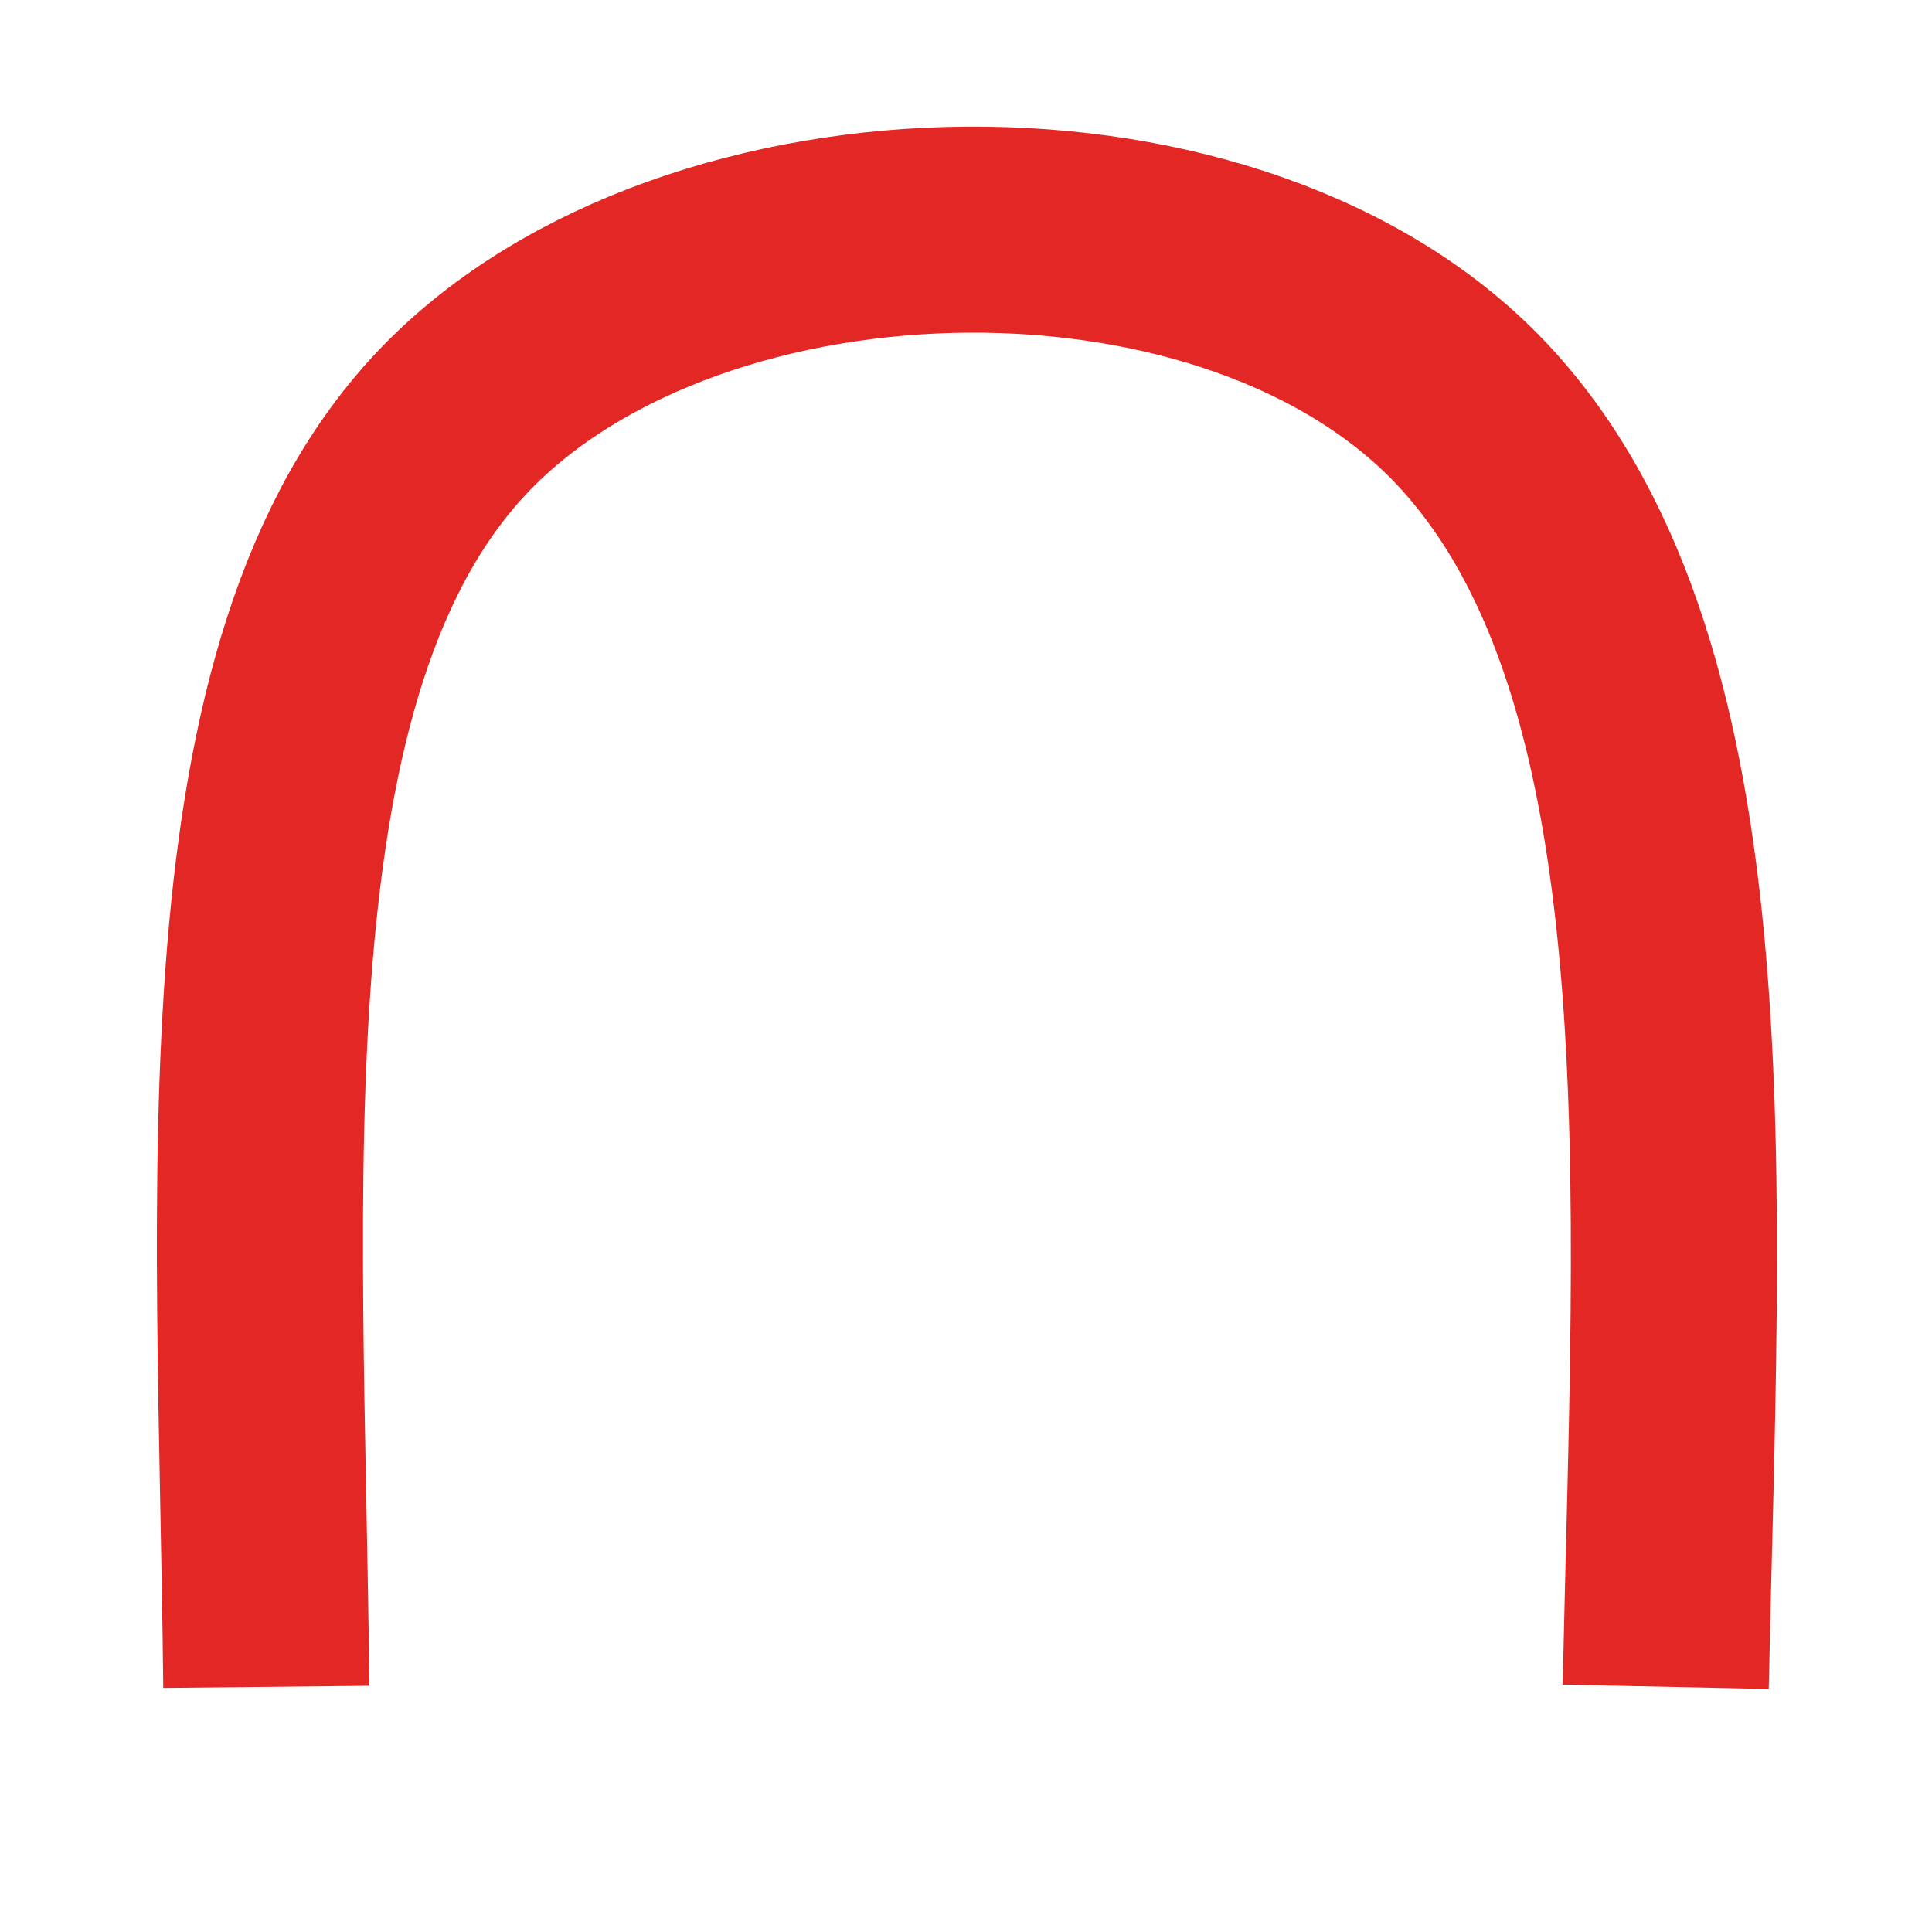
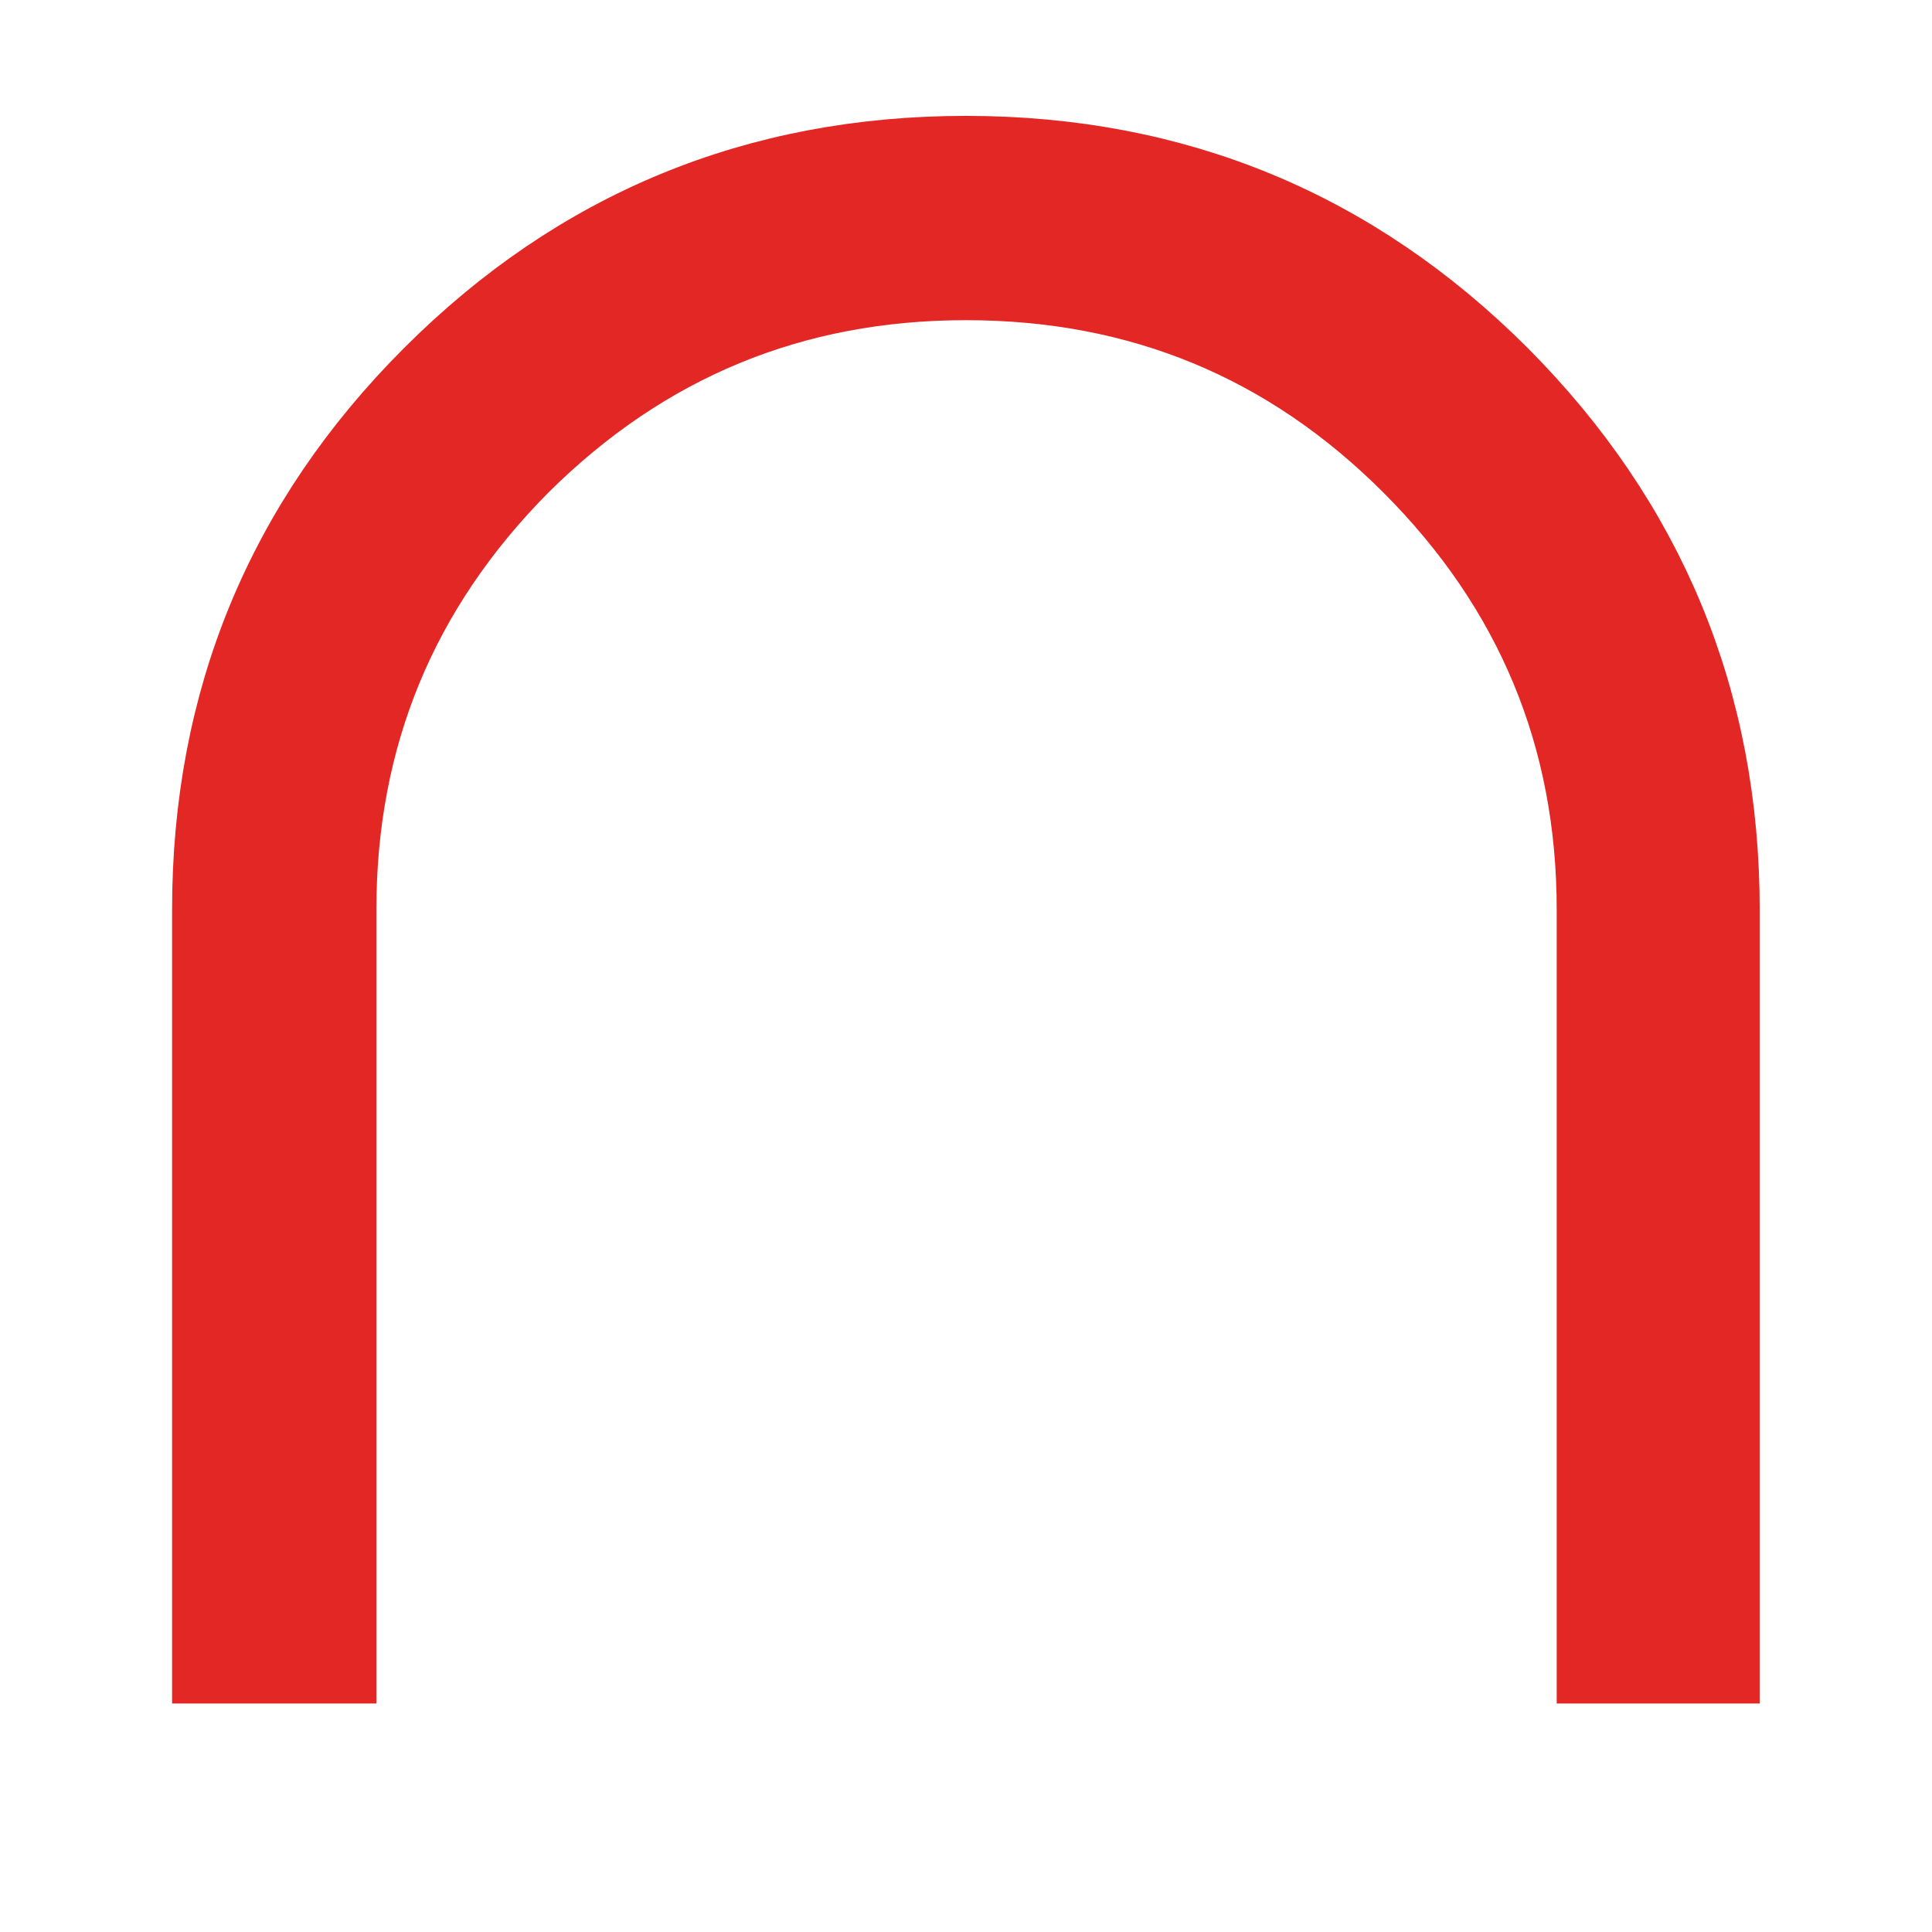
<svg xmlns="http://www.w3.org/2000/svg" version="1.1" id="svg104" width="30" height="30" viewBox="0 0 30 30" xml:space="preserve">
-   <defs id="defs108" />
+   <defs id="defs108">
+     <rect x="-2.748" y="18.443" width="50.015" height="22.229" id="rect11395" />
+   </defs>
  <g id="g110">
-     <path style="fill:none;stroke:#e32724;stroke-width:3.2;stroke-dasharray:none;stroke-opacity:1" d="M 4.135,26.194 C 4.054,18.335 3.379,10.31 7.085,6.493 c 3.705,-3.816 12.167,-3.989 15.83,0 3.664,3.989 3.113,11.943 2.95,19.7" id="path896" />
+     <g aria-label="∪" transform="matrix(3.378425,0,0,-3.378425,8.170566,101.9275)" id="text11393" style="font-family:'Lucida Sans';-inkscape-font-specification:'Lucida Sans';white-space:pre;shape-inside:url(#rect11395);display:inline;fill:#e32724;stroke:#e32724;stroke-width:0.359">
+       <path d="m 5.49,22.52 v 3.469 q 0,1.436 -1.014,2.455 -1.014,1.014 -2.455,1.014 -1.441,0 -2.455,-1.014 -1.014,-1.014 -1.014,-2.455 v -3.469 h 0.58 v 3.469 q 0,1.195 0.844,2.045 0.85,0.844 2.045,0.844 1.201,0 2.045,-0.844 0.85,-0.85 0.85,-2.045 v -3.469 z" id="path28668" />
+     </g>
  </g>
</svg>
